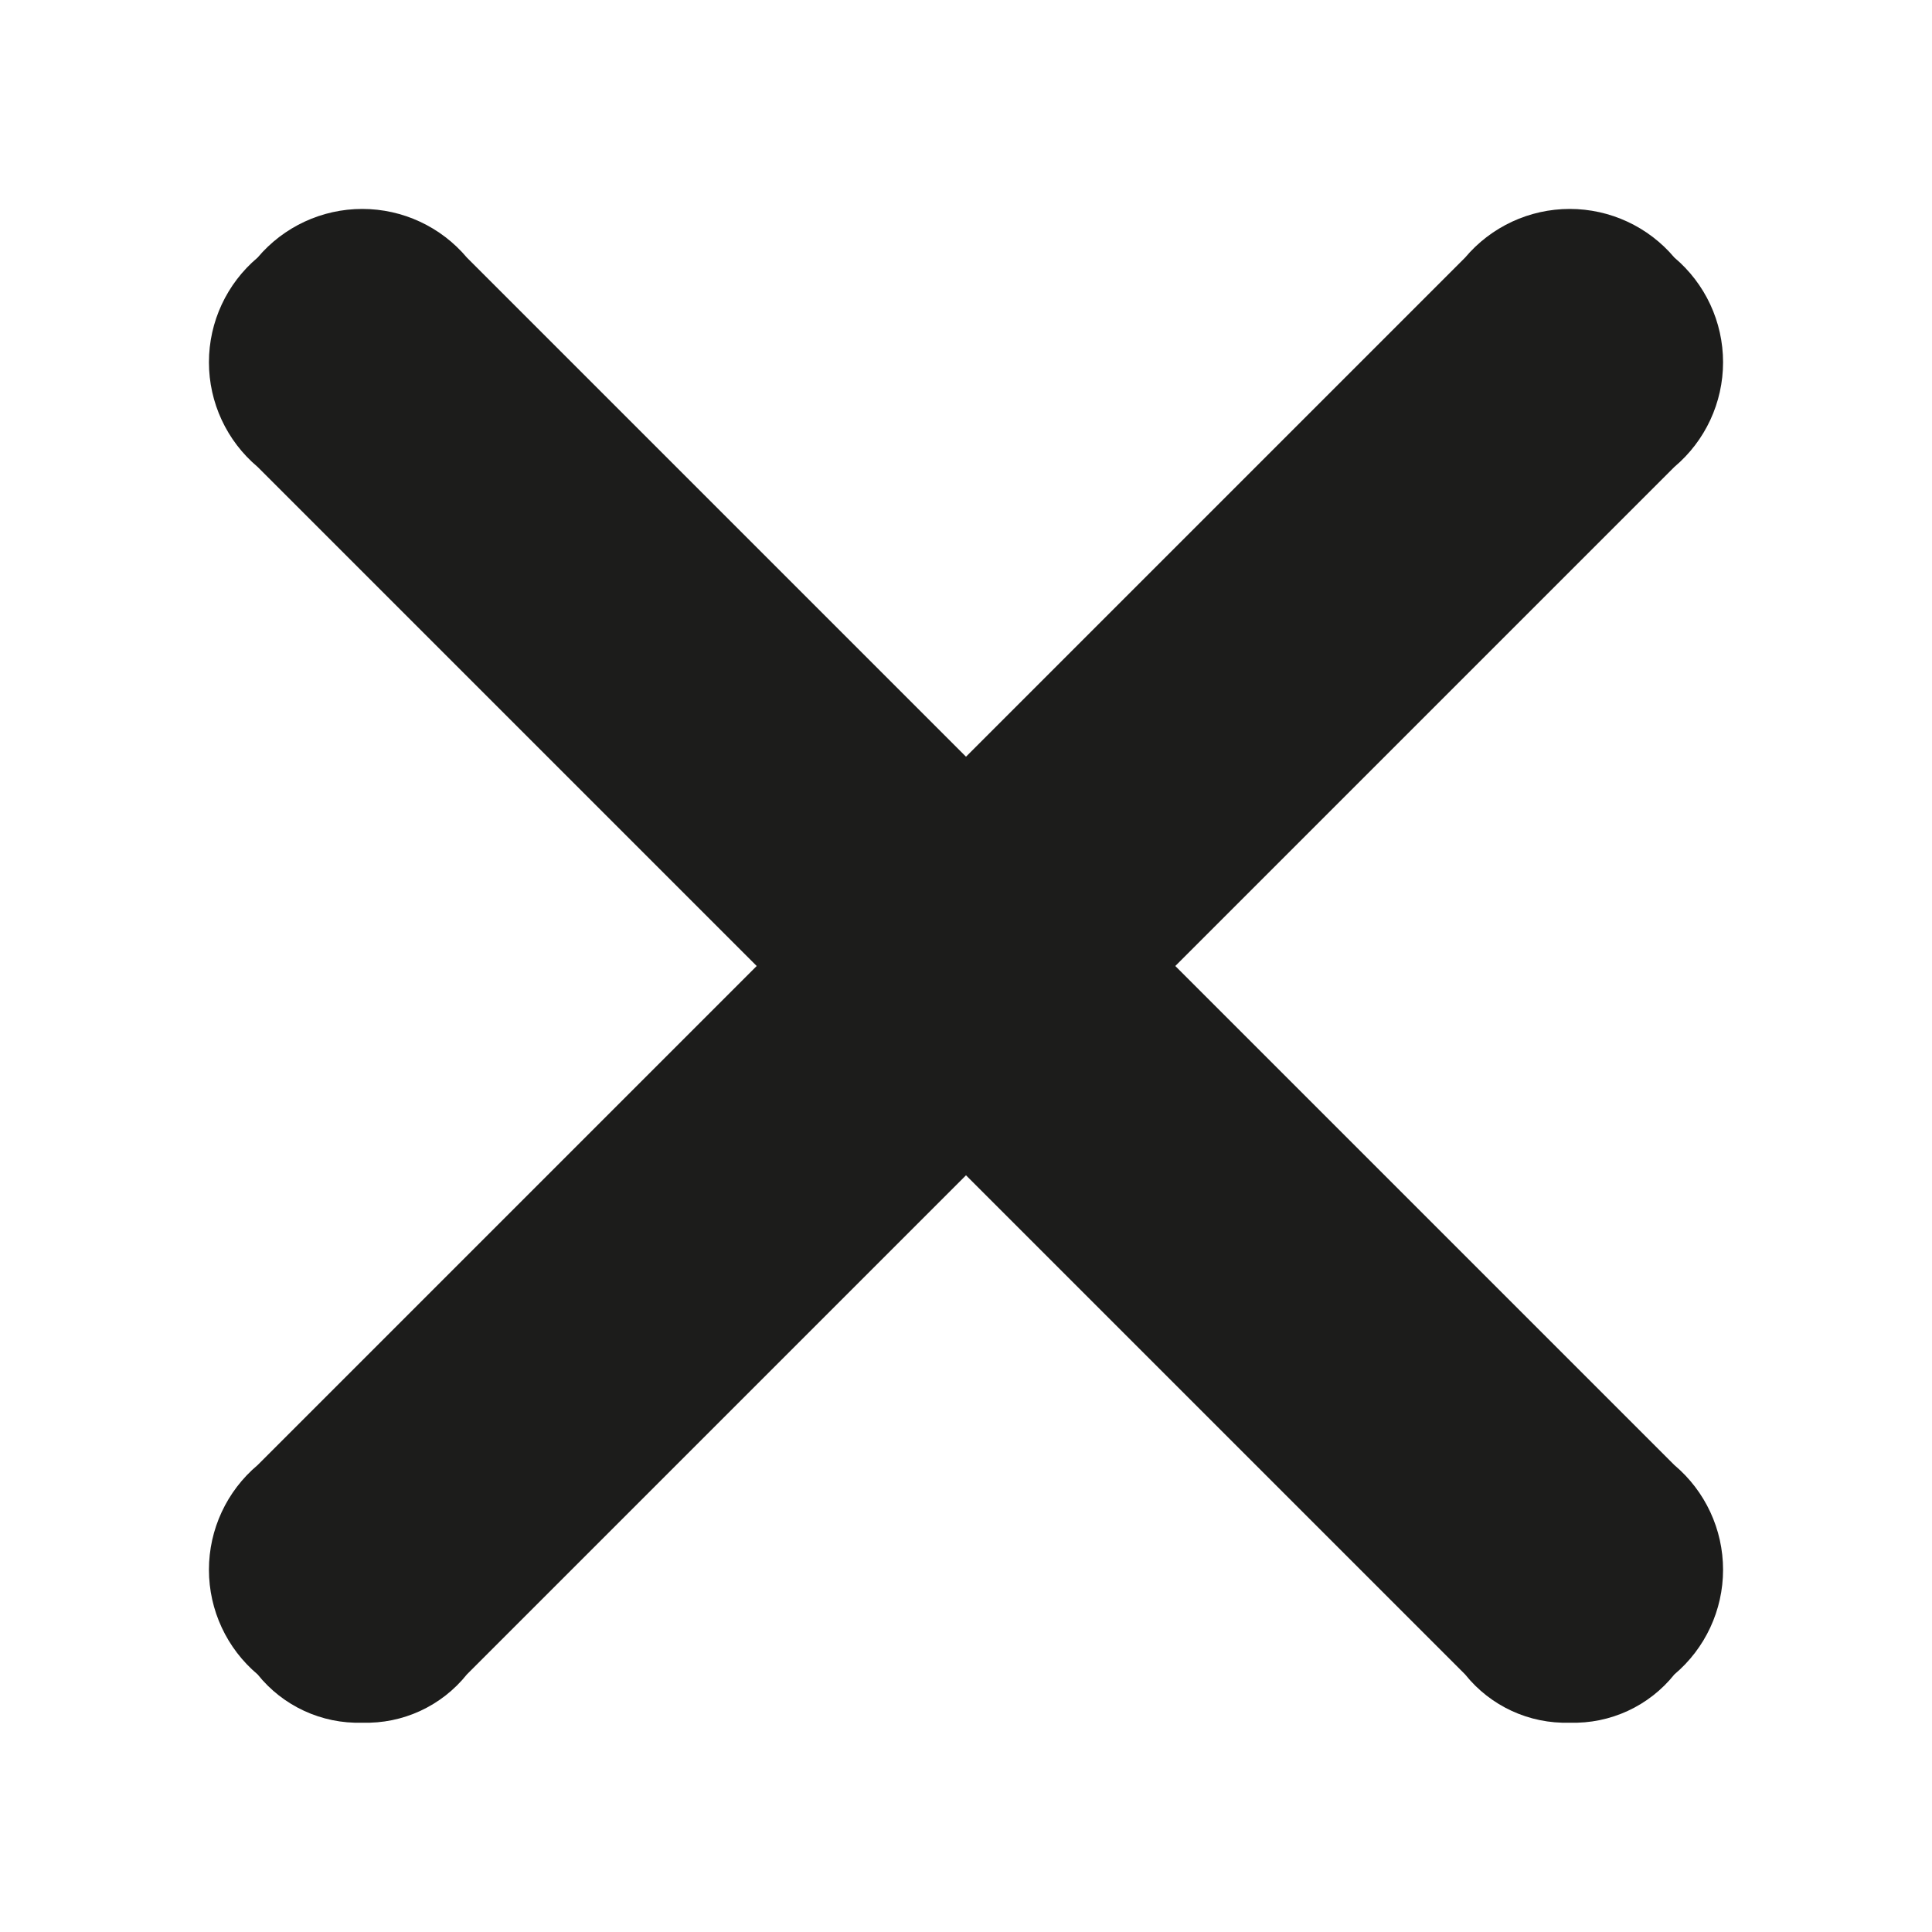
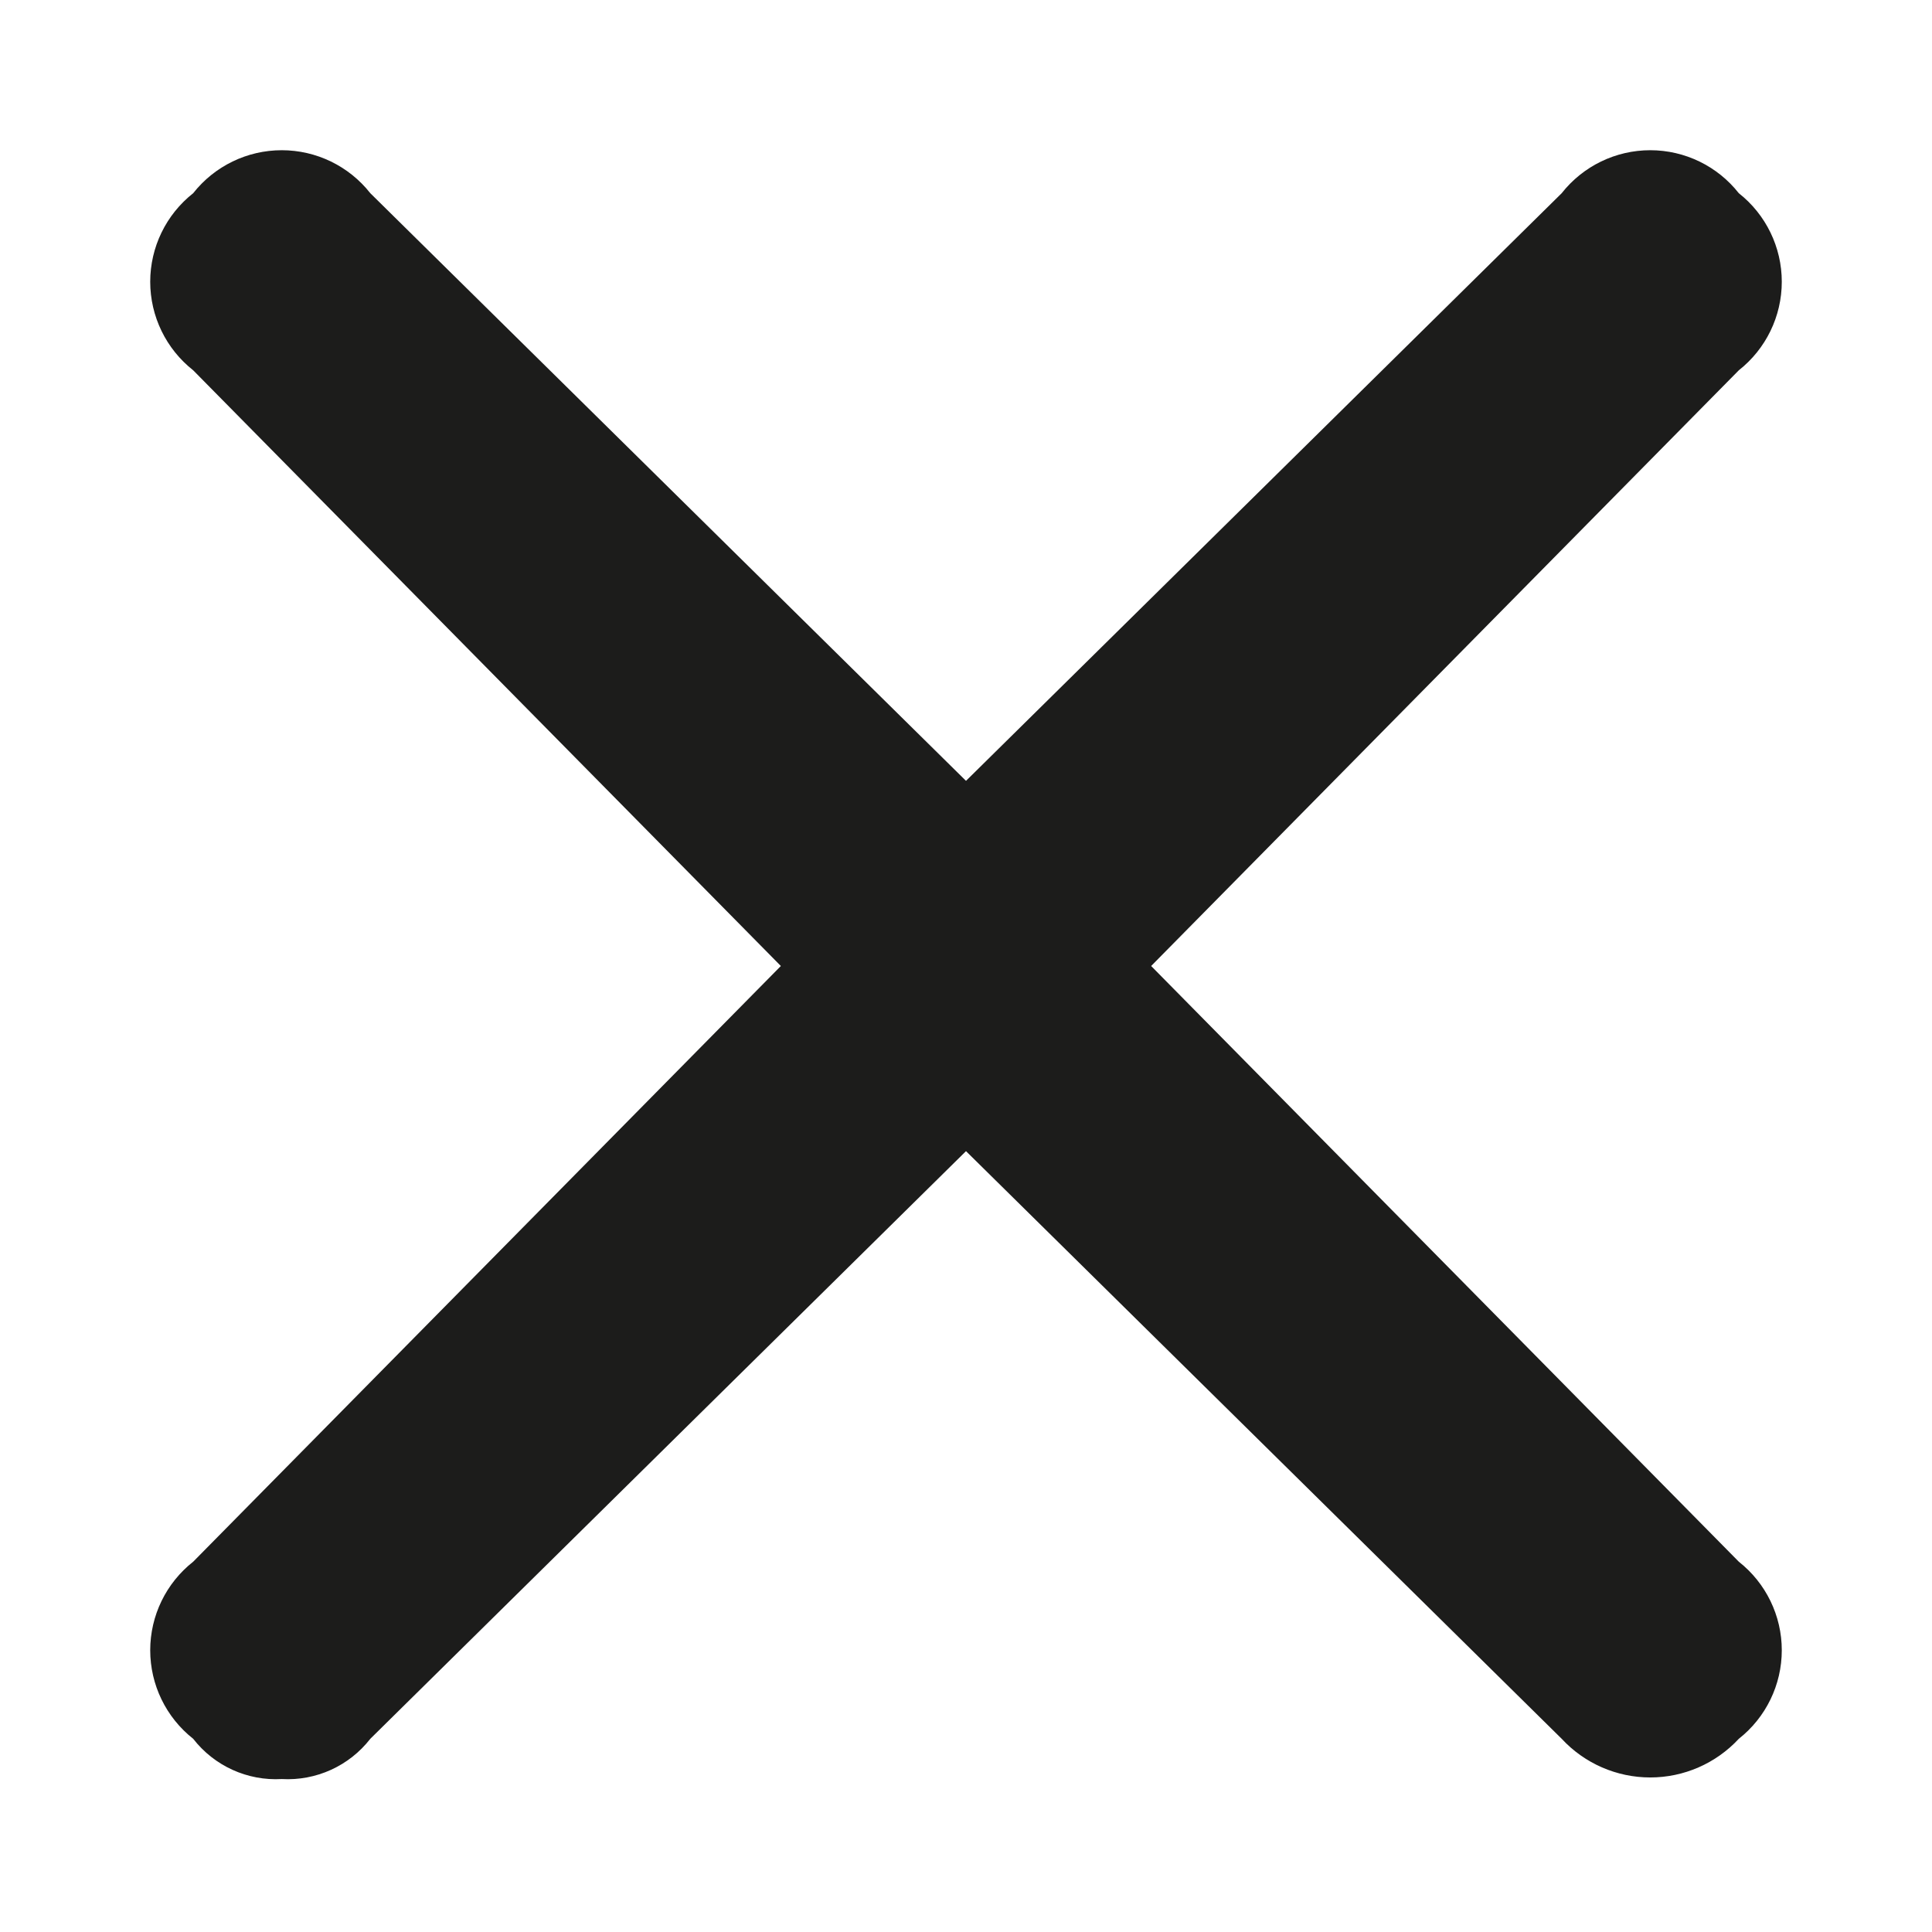
<svg xmlns="http://www.w3.org/2000/svg" viewBox="0 0 24 24">
-   <path d="M19.5 21.4a1.6 1.6 0 0 1-1.3-.6l-15-15a1.7 1.7 0 0 1 0-2.6 1.7 1.7 0 0 1 2.6 0l15 15a1.7 1.7 0 0 1 0 2.6 1.6 1.6 0 0 1-1.3.6zm-15 0a1.6 1.6 0 0 1-1.3-.6 1.7 1.7 0 0 1 0-2.6l15-15a1.7 1.7 0 0 1 2.6 0 1.7 1.7 0 0 1 0 2.6l-15 15a1.6 1.6 0 0 1-1.3.6z" fill="#1c1c1b" />
+   <path d="M14.3,12l7.3-7.4a1.4,1.4,0,0,0,0-2.2,1.4,1.4,0,0,0-2.2,0L12,9.7,4.6,2.4a1.4,1.4,0,0,0-2.2,0,1.4,1.4,0,0,0,0,2.2L9.7,12,2.4,19.4a1.4,1.4,0,0,0,0,2.2,1.3,1.3,0,0,0,1.1.5,1.3,1.3,0,0,0,1.1-.5L12,14.3l7.4,7.3a1.5,1.5,0,0,0,2.2,0,1.4,1.4,0,0,0,0-2.2Z" fill="#1c1c1b" />
</svg>
